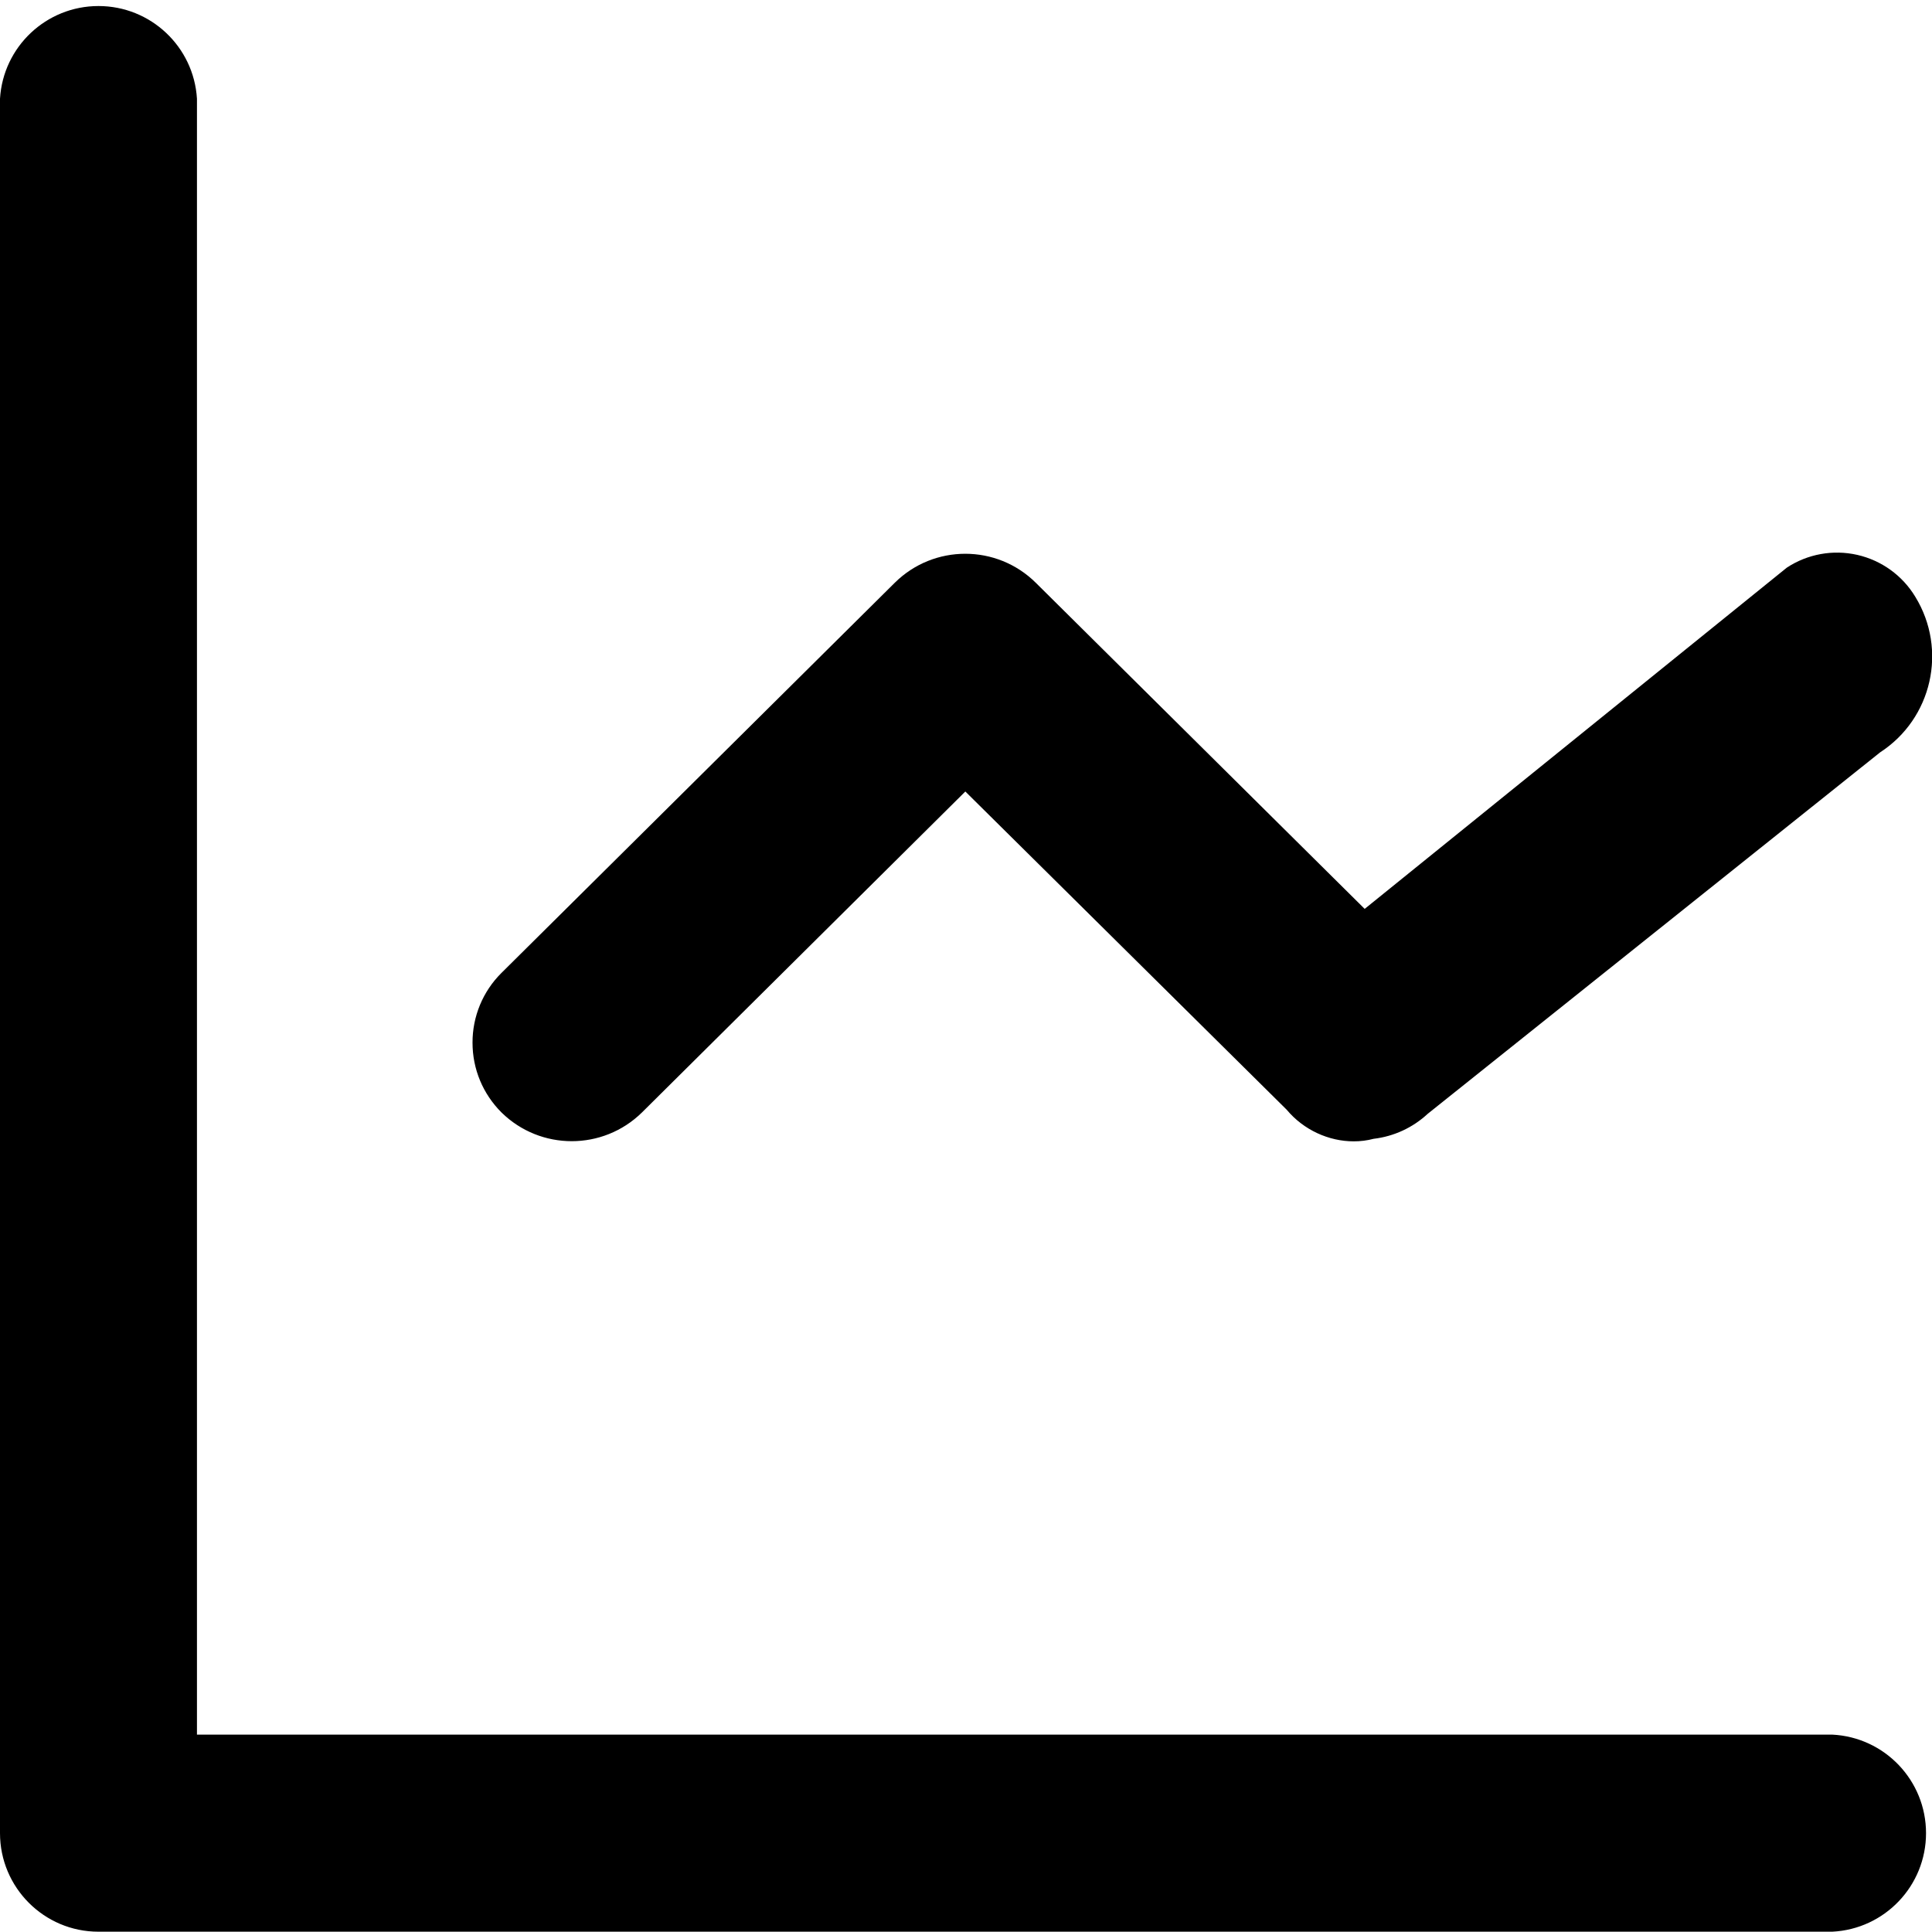
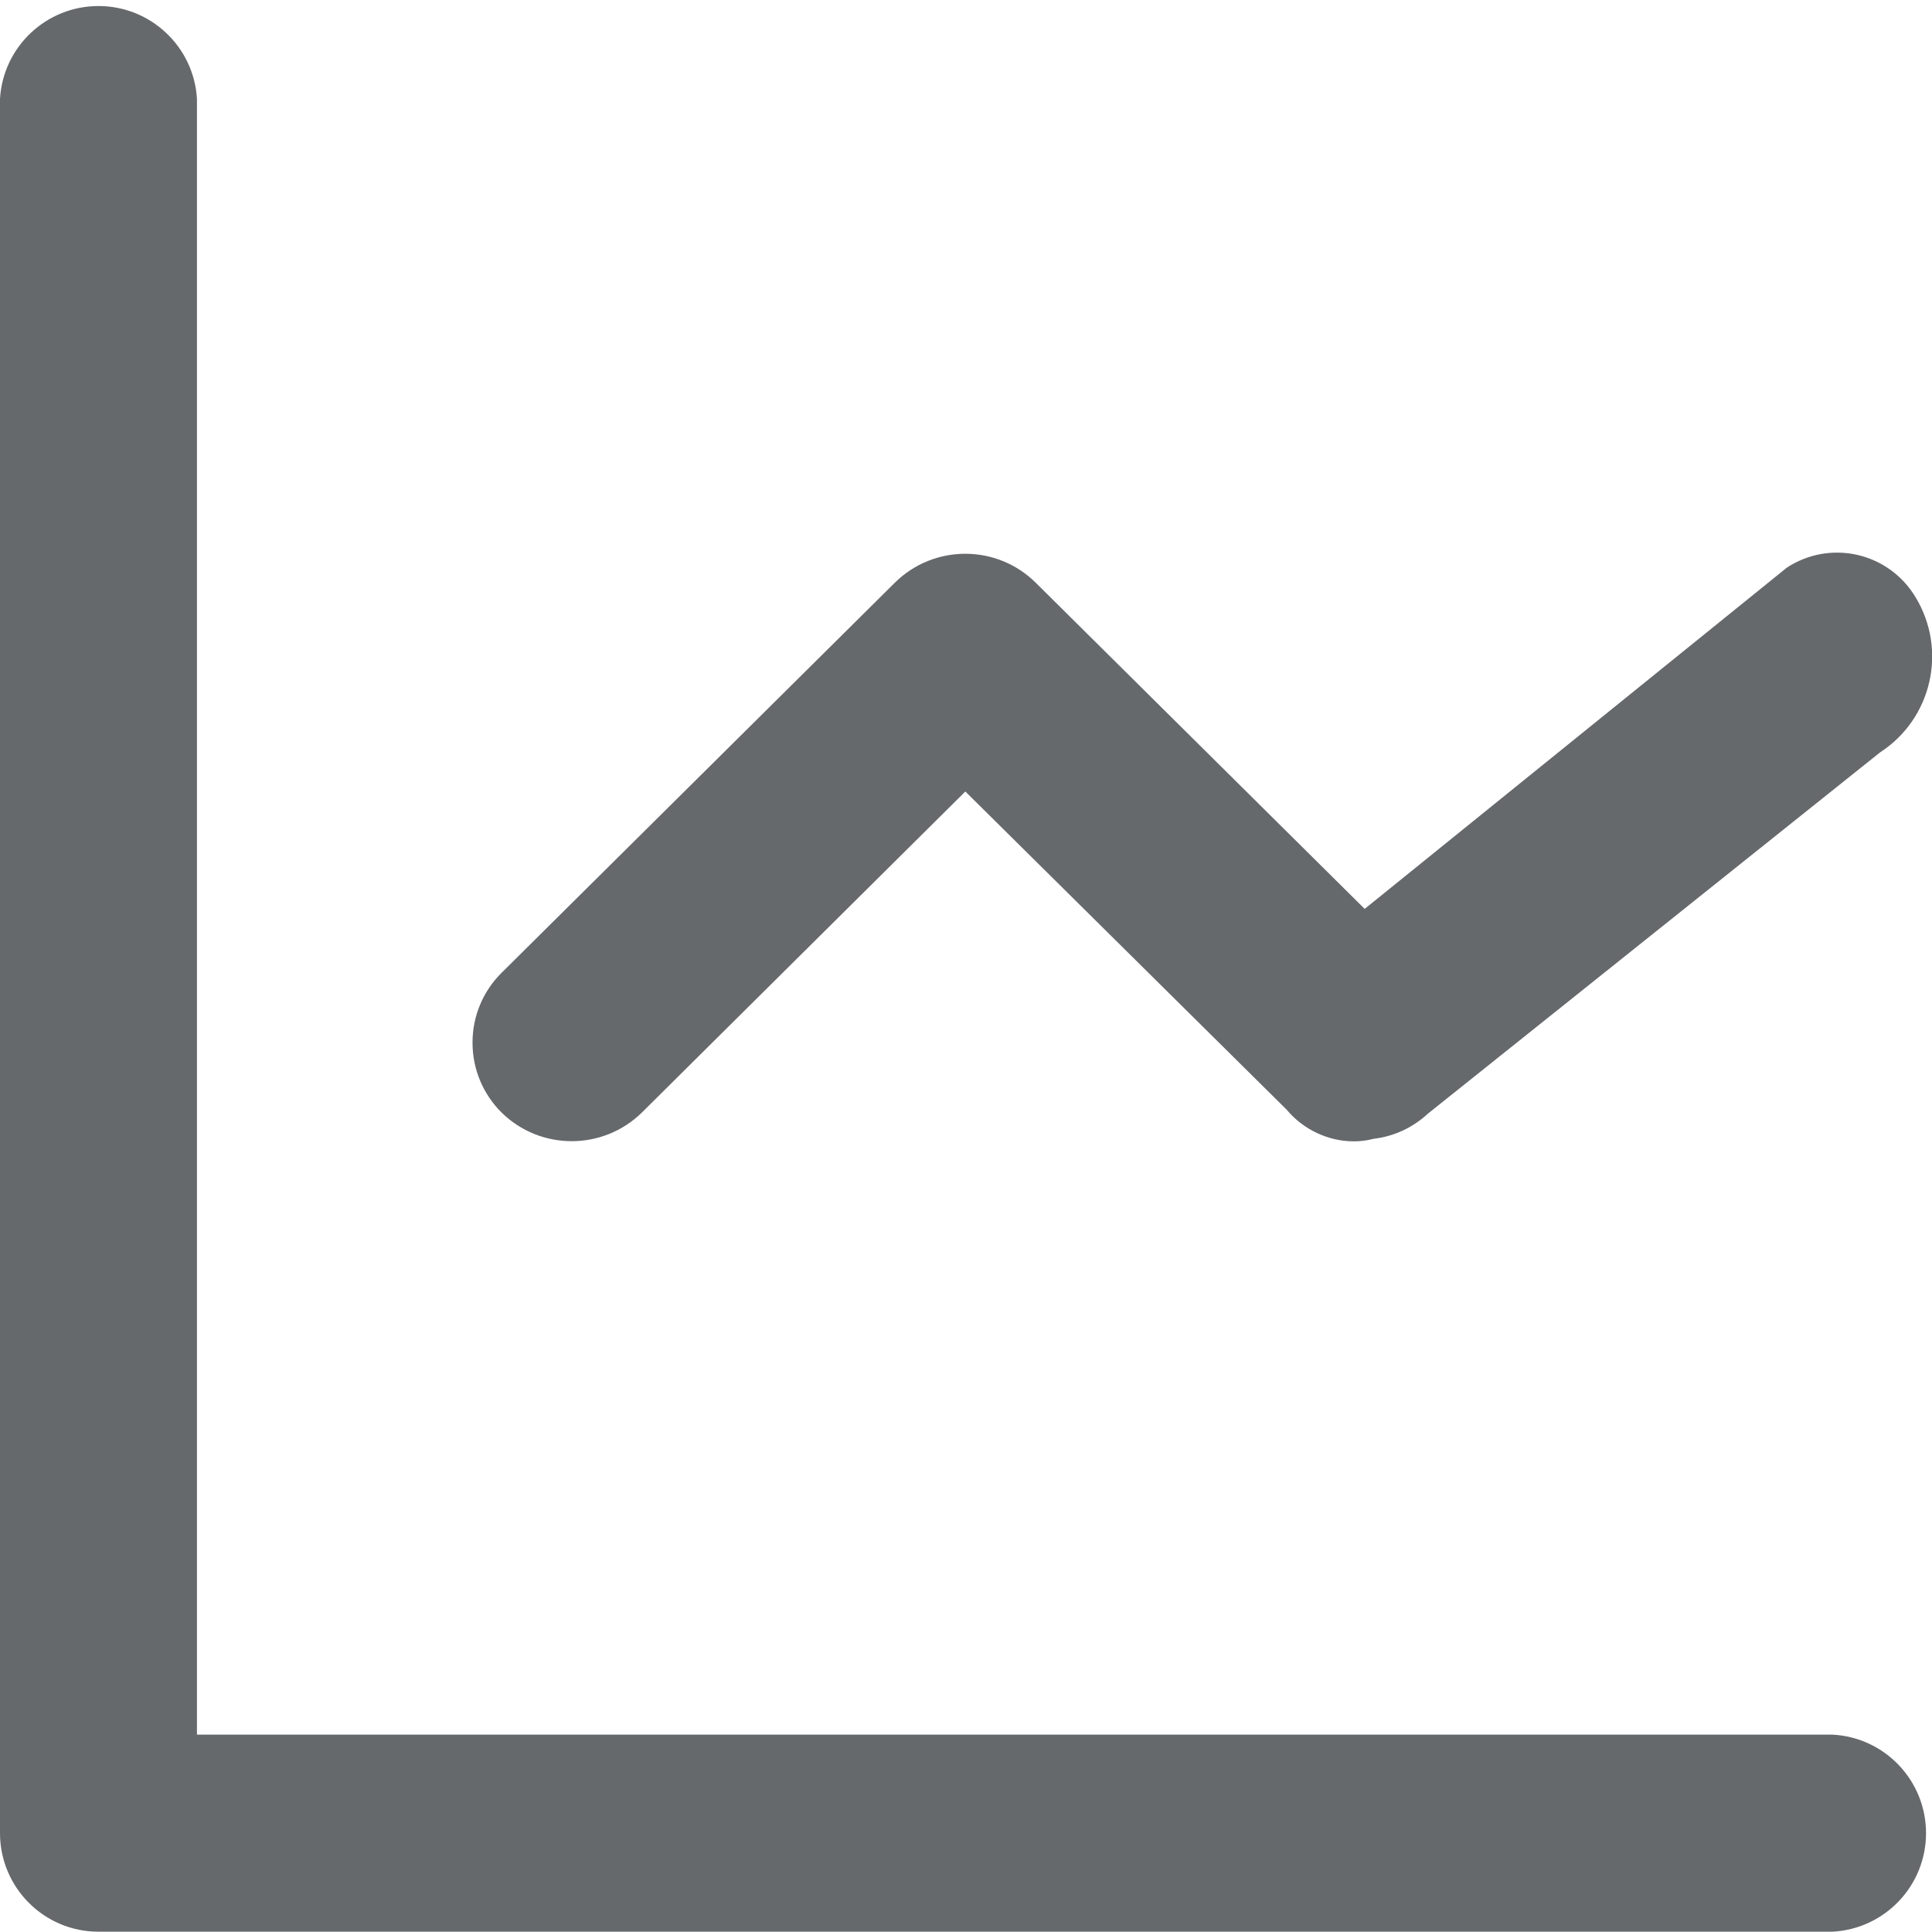
- <svg xmlns="http://www.w3.org/2000/svg" width="17" height="17" viewBox="0 0.002 17 16.996">
+ <svg xmlns="http://www.w3.org/2000/svg" width="17" height="17" fill="rgba(64,68,71,0.8)" viewBox="0 0.002 17 16.996">
  <svg width="17" height="17" viewBox="1.004 1.005 15.999 15.996">
    <path paint-order="stroke fill markers" fill-rule="evenodd" d="M16.177 15.368H2.635V1.821a.817.817 0 0 0-1.631 0v14.363c0 .45.365.816.815.816h14.358a.817.817 0 0 0 0-1.632zM6.32 10.216l2.678-2.658 2.661 2.635c.141.169.35.262.555.262a.636.636 0 0 0 .165-.021.795.795 0 0 0 .448-.207l3.746-2.993a.946.946 0 0 0 .292-1.288.757.757 0 0 0-1.064-.242L12.305 8.53l-2.723-2.7a.83.83 0 0 0-1.169 0L5.156 9.061a.81.81 0 0 0-.239.577c0 .218.085.423.24.578a.83.83 0 0 0 1.163 0z" />
  </svg>
</svg>
